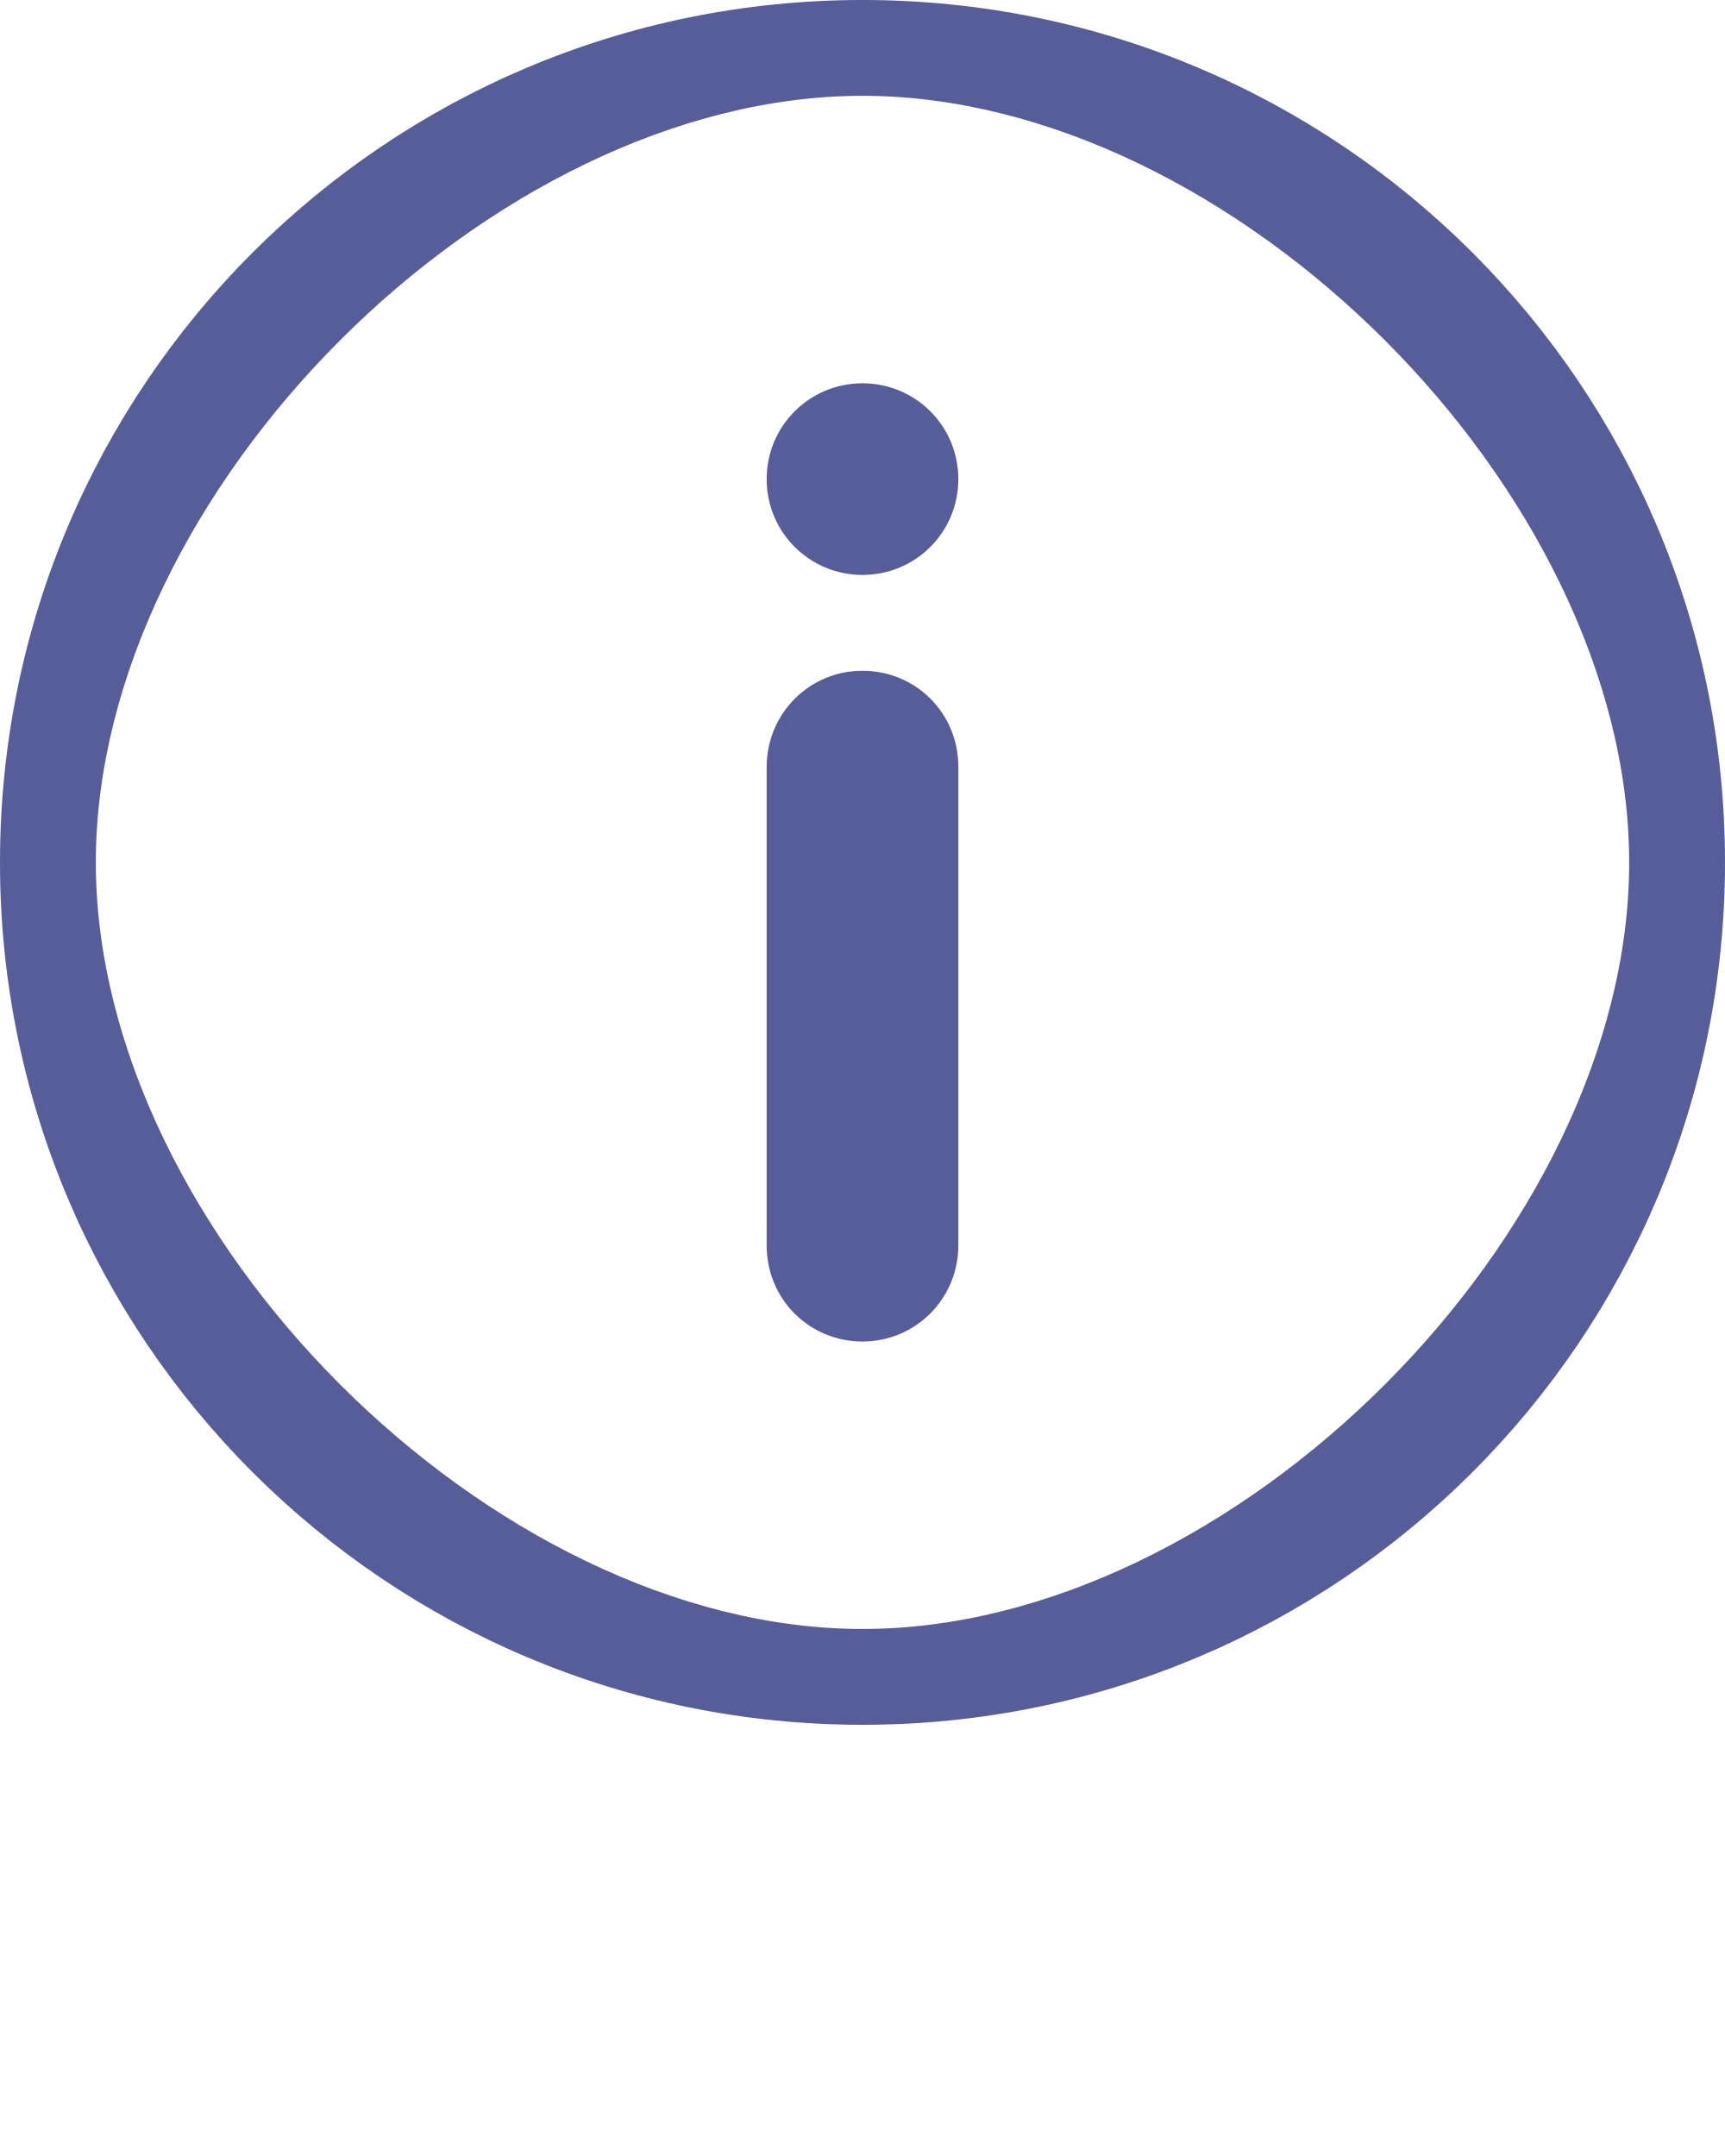
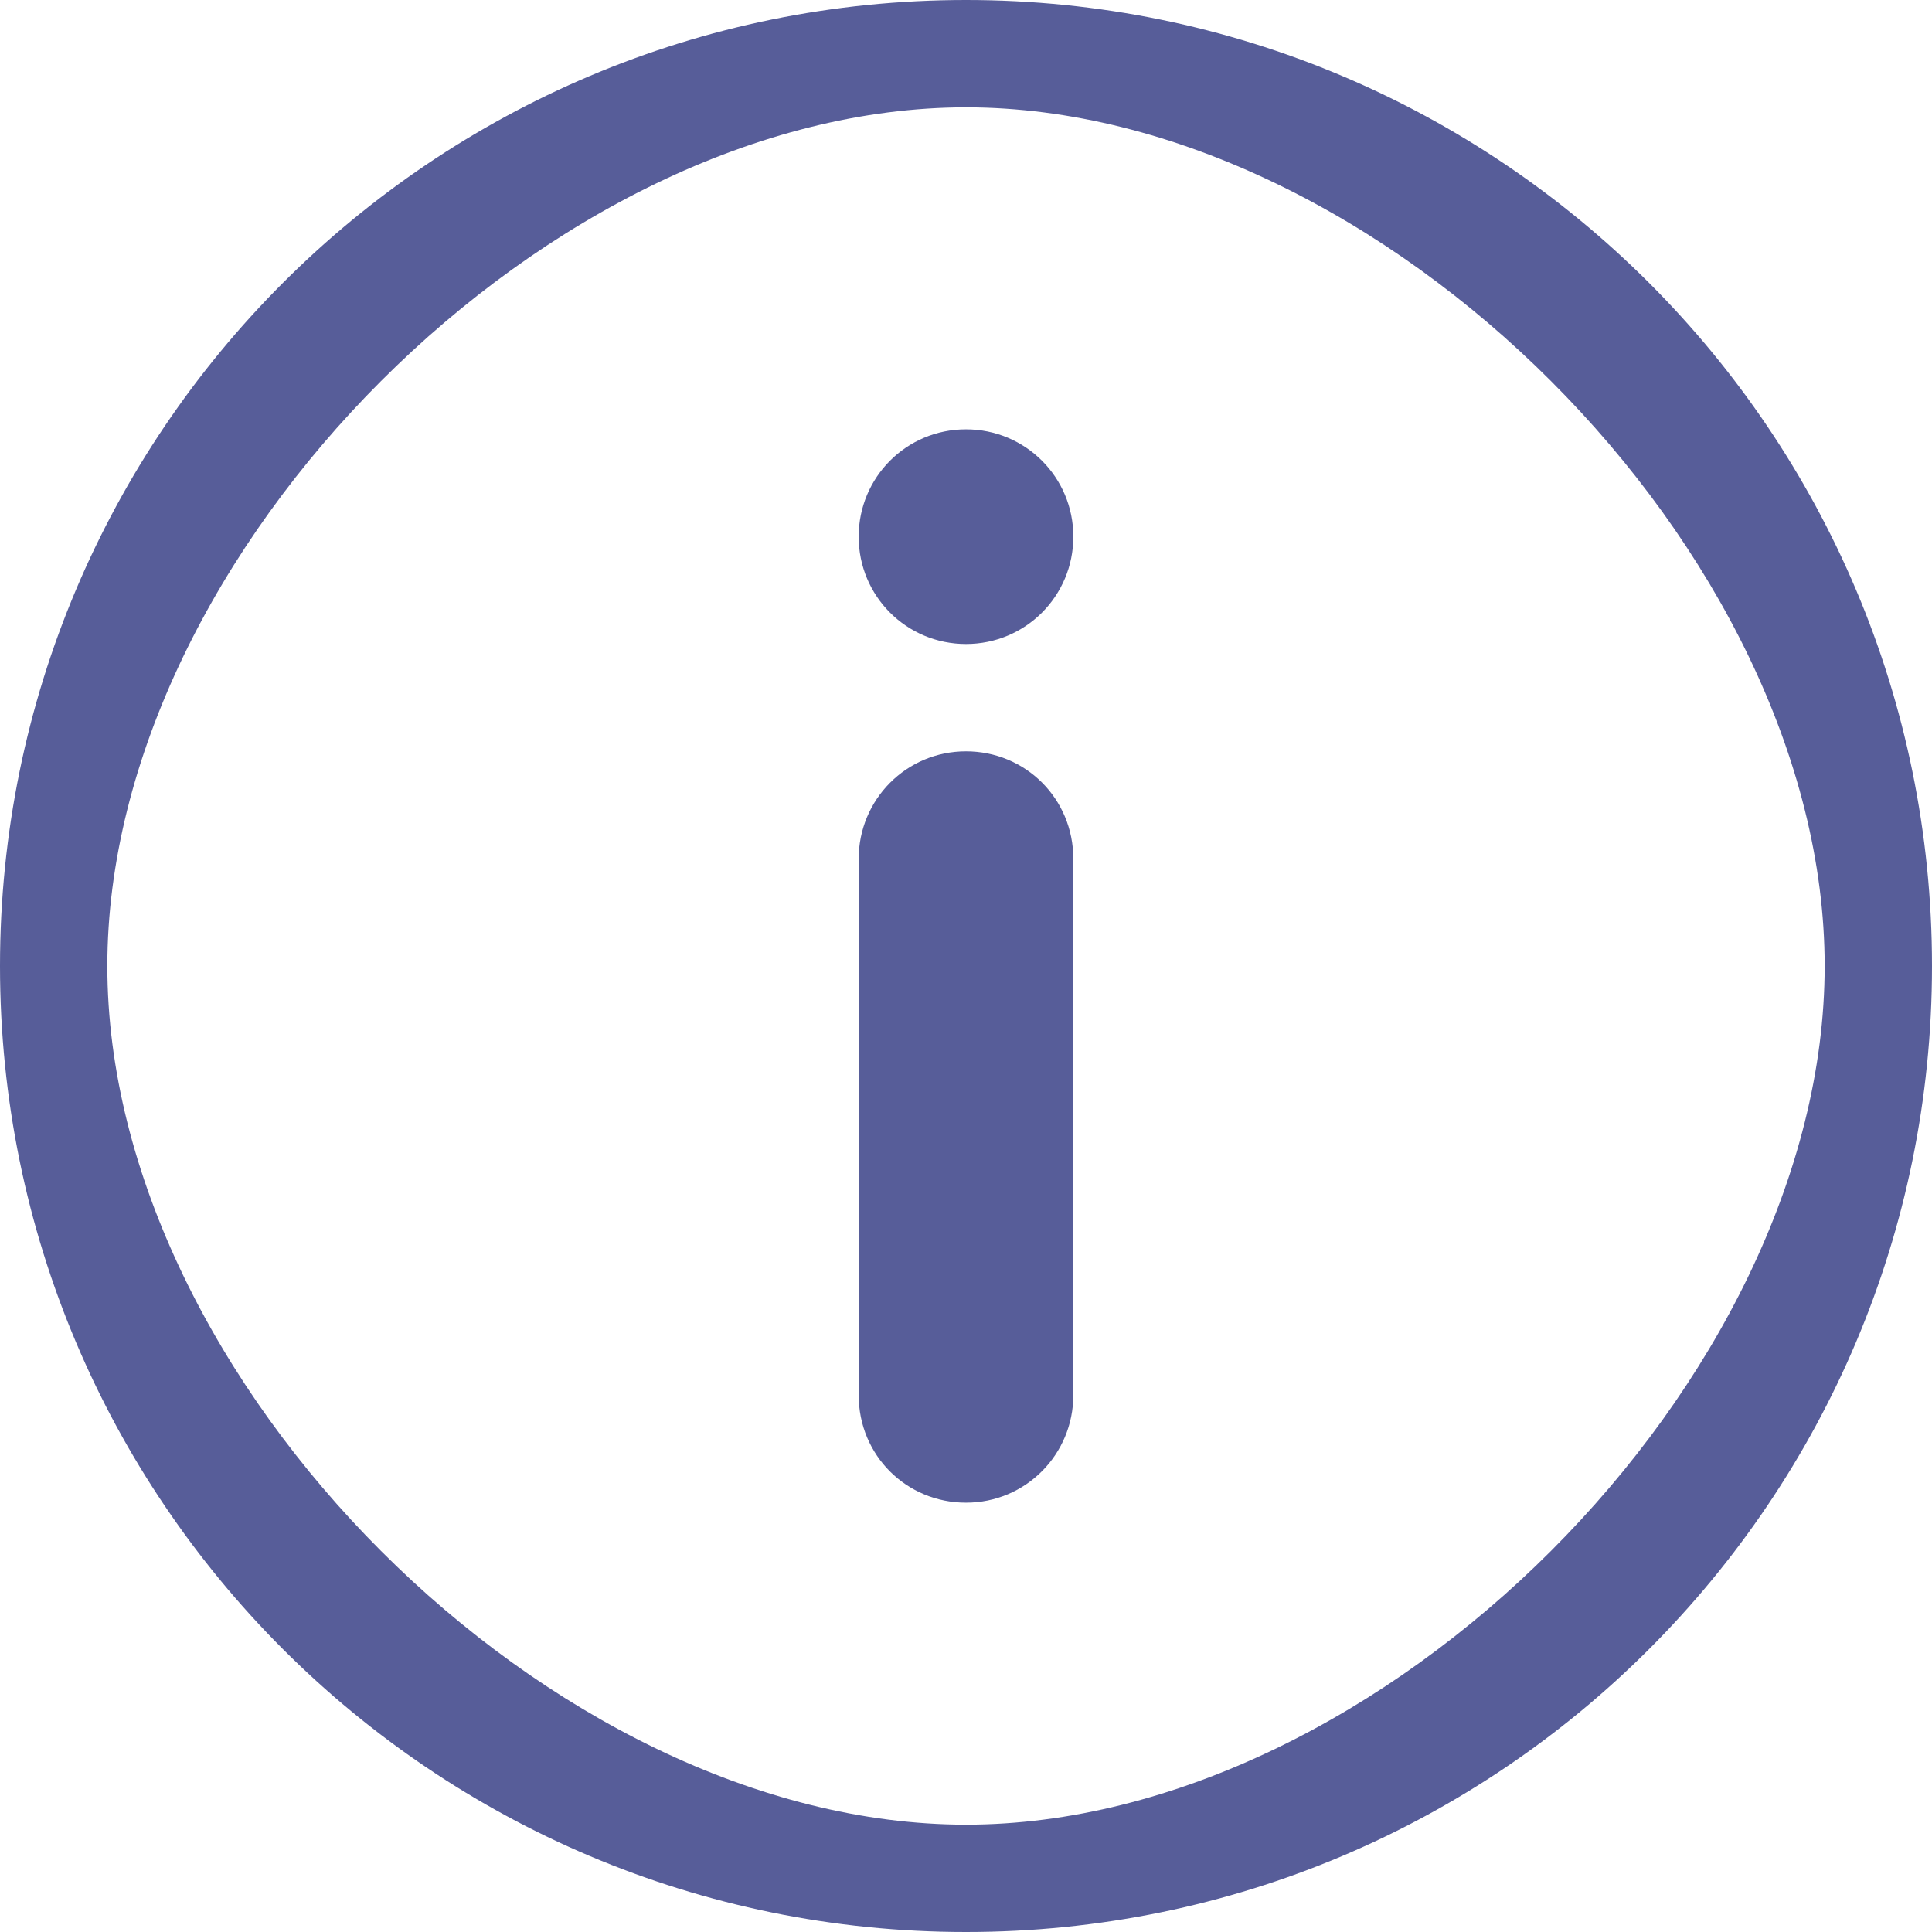
- <svg xmlns="http://www.w3.org/2000/svg" viewBox="0 0 18 22.5" version="1.1" x="0px" y="0px" id="svg18">
+ <svg xmlns="http://www.w3.org/2000/svg" viewBox="0 0 18 18" version="1.1" x="0px" y="0px" id="svg18">
  <defs id="defs22" />
  <g stroke="none" stroke-width="1" fill="none" fill-rule="evenodd" id="g12">
    <g transform="translate(-116, -271)" fill-rule="nonzero" fill="#575d99" id="g10" style="stroke-dasharray:none;stroke-miterlimit:4;stroke-width:30">
      <g transform="translate(116, 271)" id="g8" style="stroke-dasharray:none;stroke-miterlimit:4;stroke-width:500">
        <path d="m1 9c0 3.867 4.134 8 8 8 3.867 0 8-4.134 8-8C17 5.133 12.866 1 9 1 5.133 1 1 5.134 1 9ZM0 9C0 4.029 4.028 0 9 0c4.971 0 9 4.028 9 9 0 4.971-4.028 9-9 9C4.029 18 0 13.972 0 9ZM8 8.003V12.997C8 13.562 8.448 14 9 14c0.556 0 1-0.449 1-1.003V8.003C10 7.438 9.552 7 9 7 8.444 7 8 7.449 8 8.003ZM8 5C8 5.556 8.448 6 9 6 9.556 6 10 5.552 10 5 10 4.444 9.552 4 9 4 8.444 4 8 4.448 8 5Z" id="path6" style="stroke-dasharray:none;stroke-miterlimit:4;stroke-width:500" />
      </g>
    </g>
  </g>
</svg>
